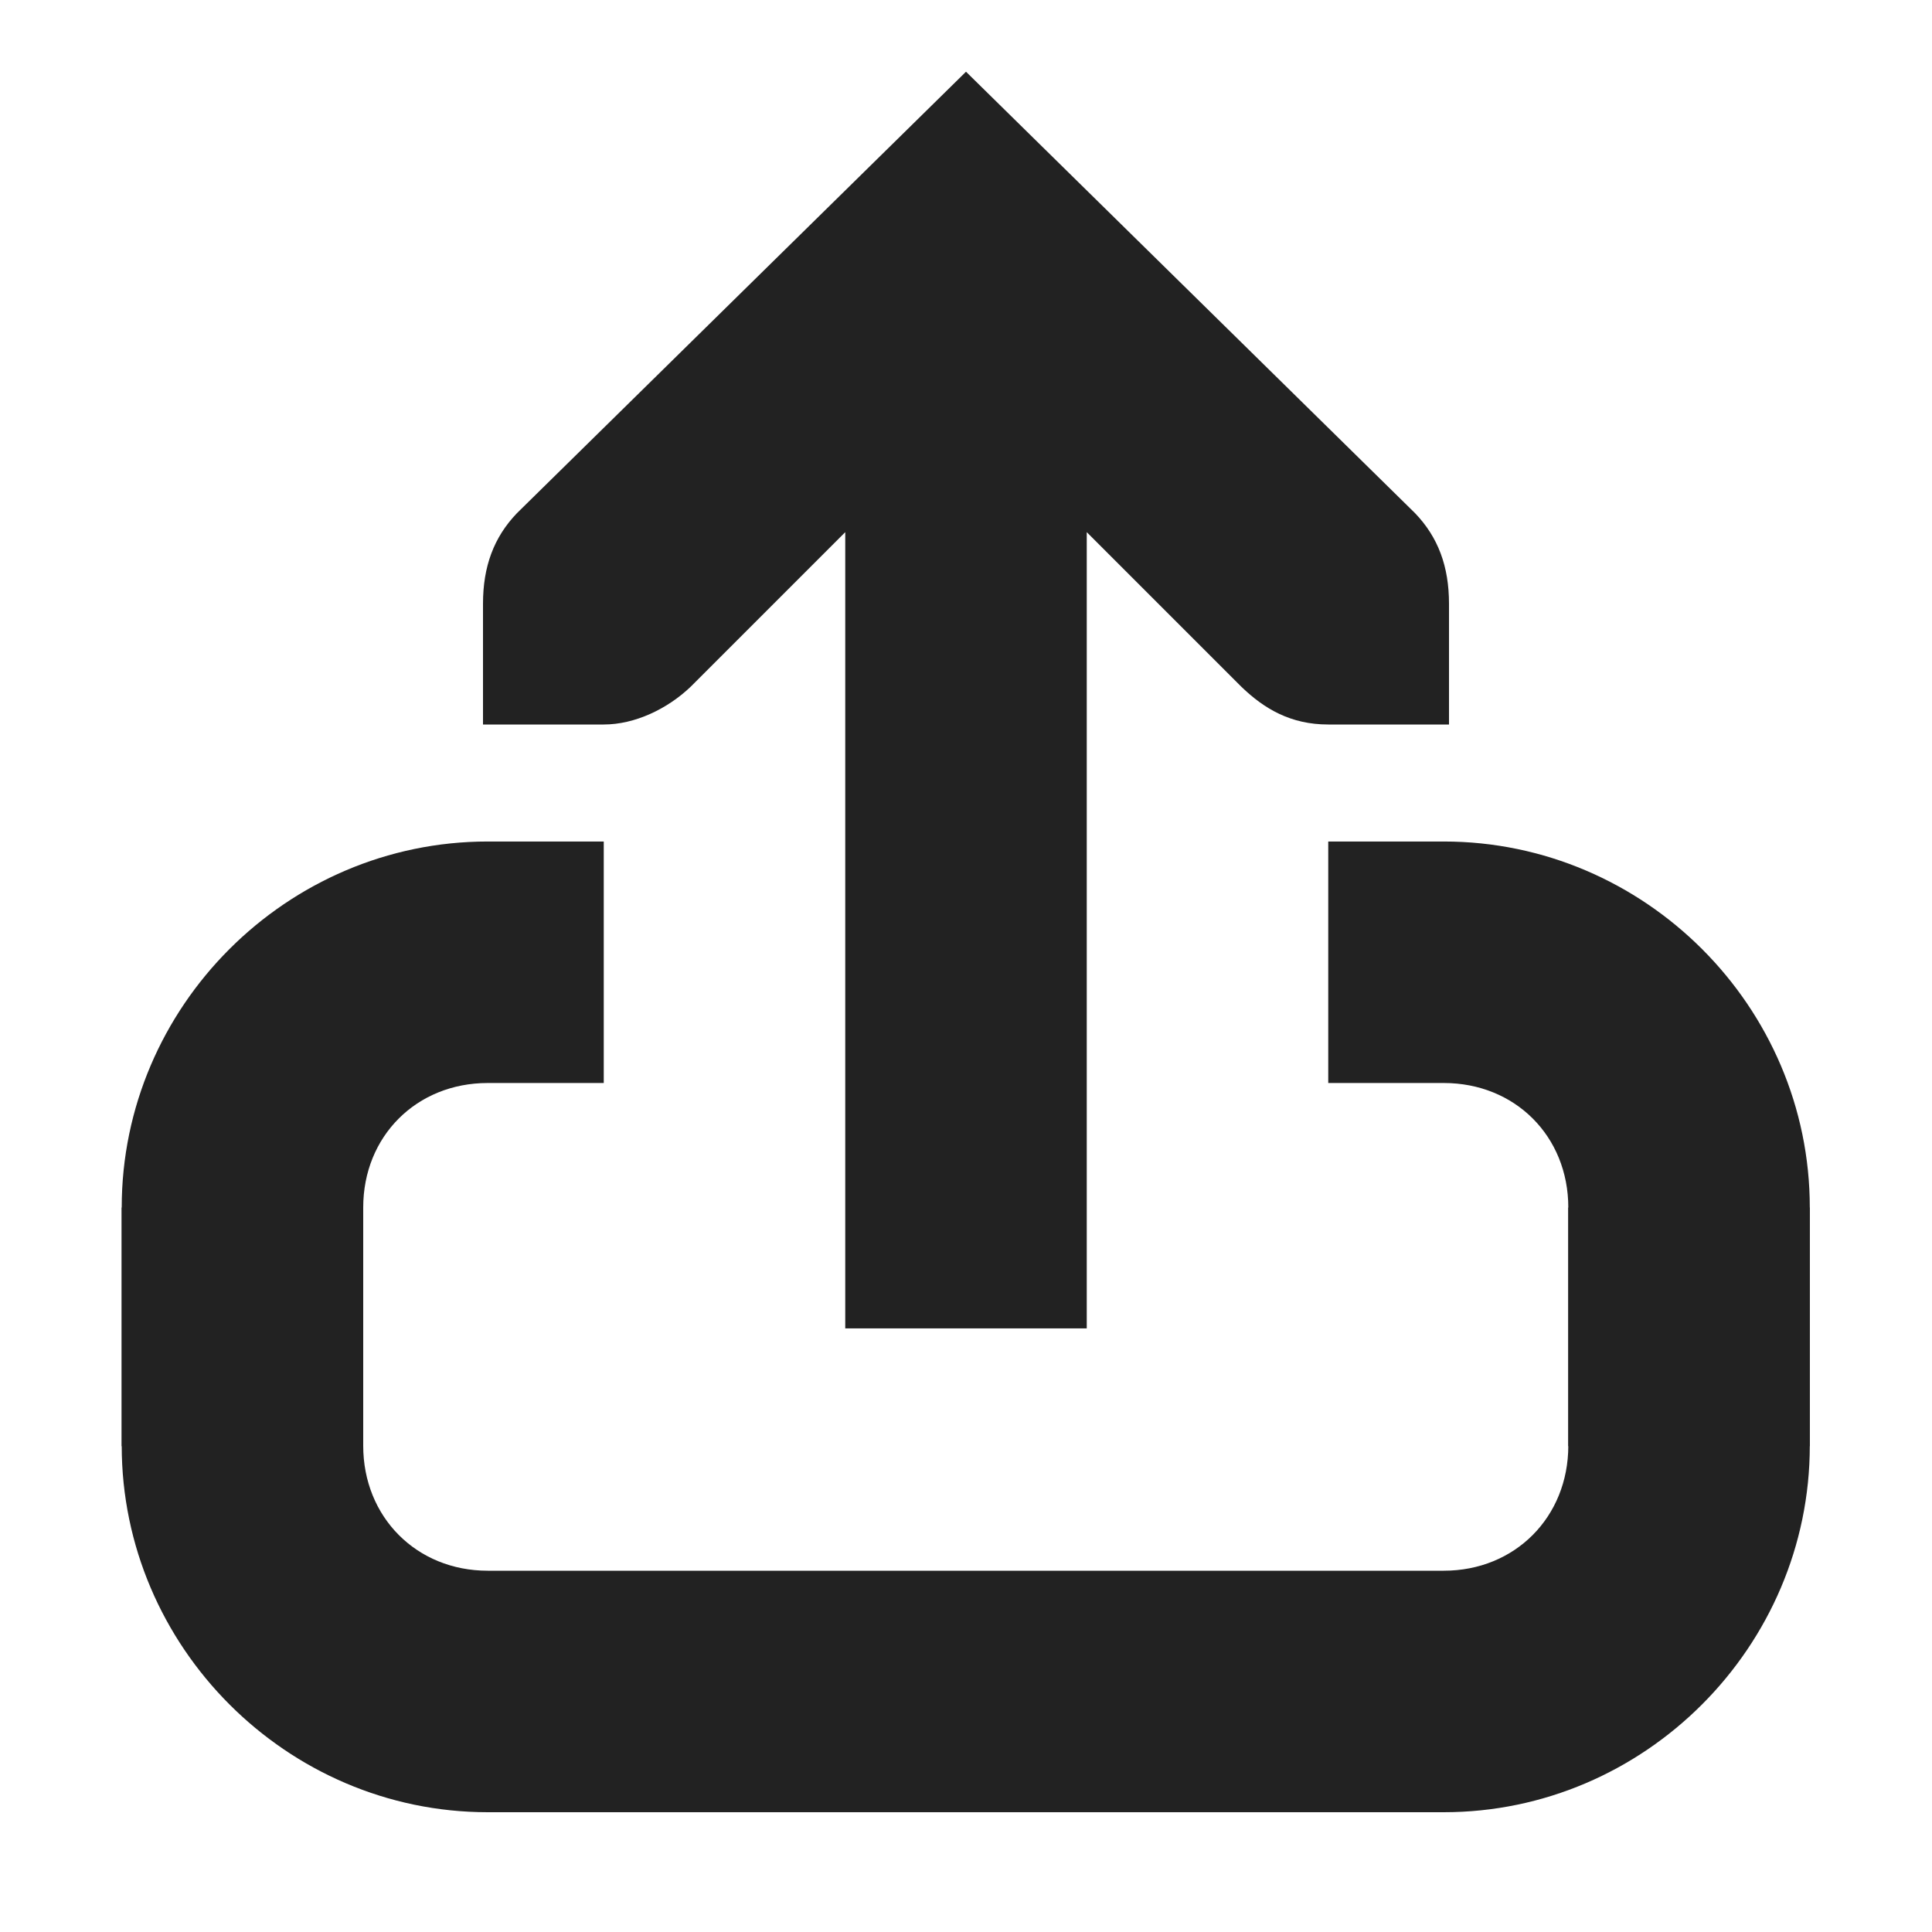
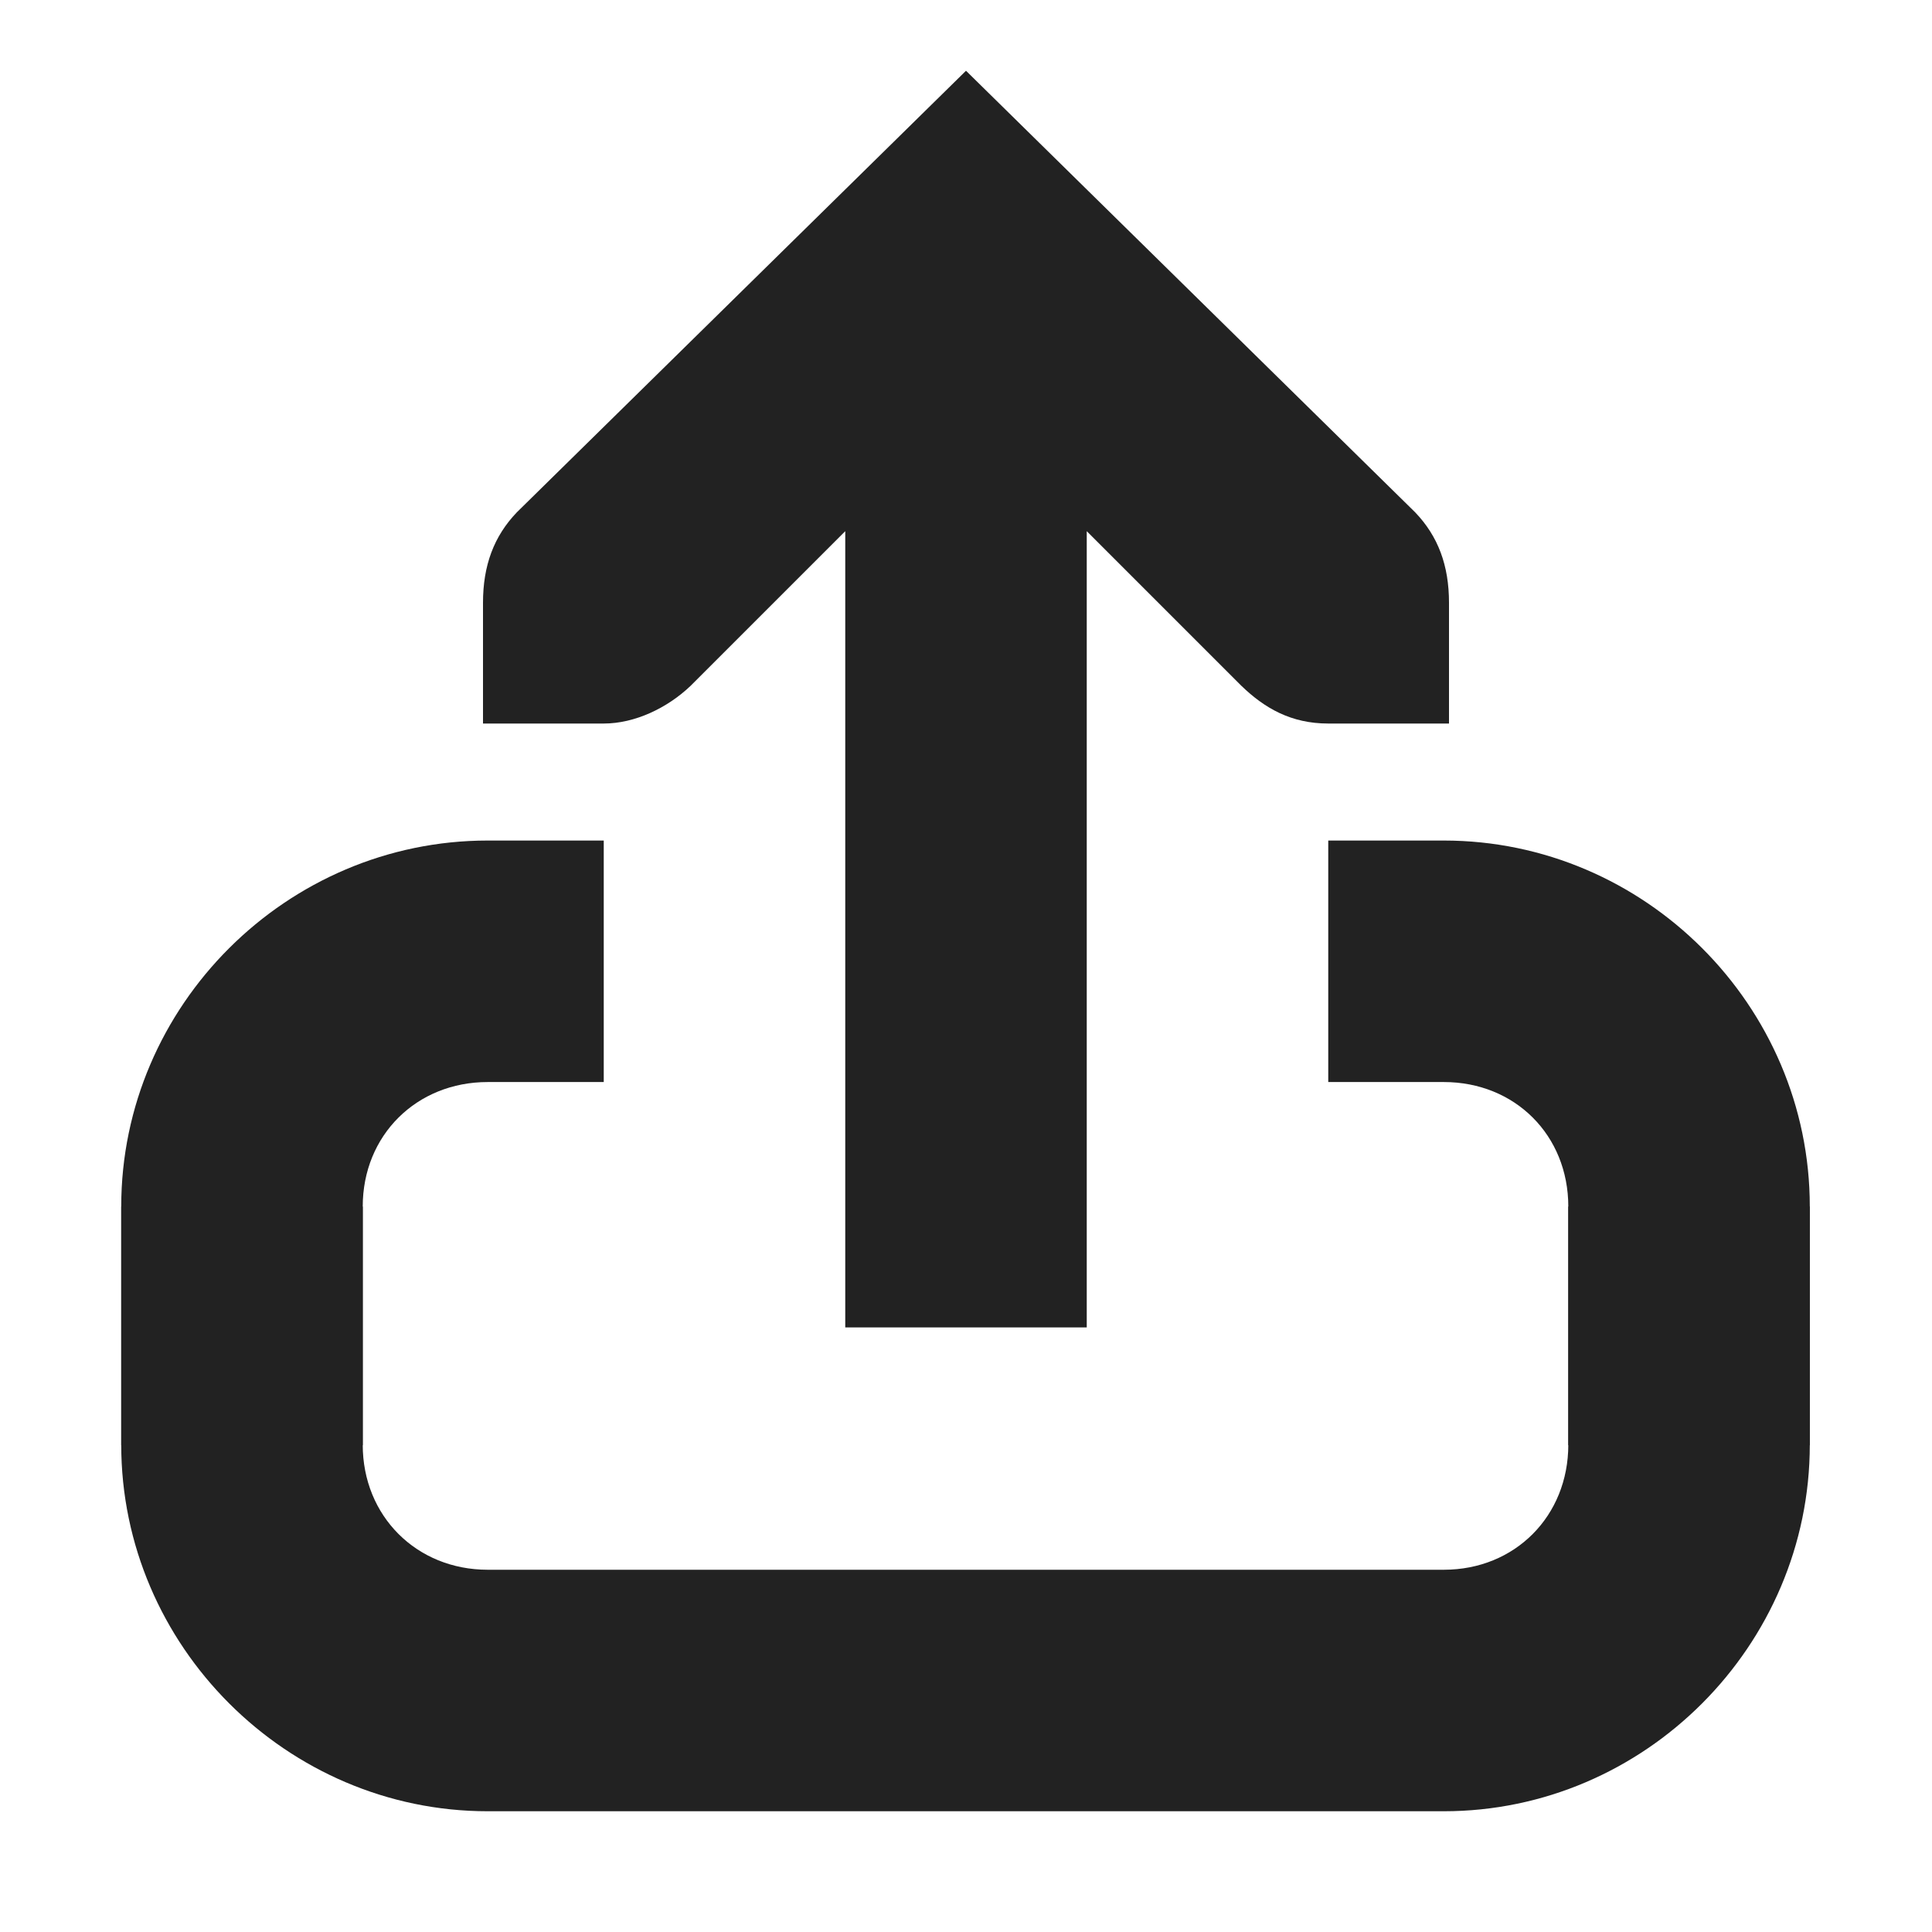
<svg xmlns="http://www.w3.org/2000/svg" height="16px" viewBox="0 0 16 16" width="16px">
-   <filter id="a" height="100%" width="100%" x="0%" y="0%">
-     <feColorMatrix color-interpolation-filters="sRGB" values="0 0 0 0 1 0 0 0 0 1 0 0 0 0 1 0 0 0 1 0" />
-   </filter>
-   <mask id="b">
-     <g filter="url(#a)">
-       <path d="m -1.6 -1.6 h 19.2 v 19.2 h -19.2 z" fill-opacity="0.5" />
-     </g>
-   </mask>
-   <clipPath id="c">
-     <path d="m 0 0 h 1600 v 1200 h -1600 z" />
-   </clipPath>
-   <mask id="d">
-     <g filter="url(#a)">
-       <path d="m -1.6 -1.6 h 19.2 v 19.2 h -19.2 z" fill-opacity="0.7" />
-     </g>
-   </mask>
-   <clipPath id="e">
-     <path d="m 0 0 h 1600 v 1200 h -1600 z" />
-   </clipPath>
-   <mask id="f">
-     <g filter="url(#a)">
-       <path d="m -1.6 -1.6 h 19.2 v 19.2 h -19.2 z" fill-opacity="0.35" />
-     </g>
-   </mask>
-   <clipPath id="g">
-     <path d="m 0 0 h 1600 v 1200 h -1600 z" />
-   </clipPath>
  <g fill="#222222">
-     <path d="m 4 6 h 1 c 0.258 0 0.527 -0.129 0.719 -0.312 l 1.281 -1.281 v 6.594 h 2 v -6.594 l 1.281 1.281 c 0.191 0.184 0.41 0.312 0.719 0.312 h 1 v -1 c 0 -0.309 -0.09 -0.551 -0.281 -0.75 l -3.719 -3.656 l -3.719 3.656 c -0.191 0.199 -0.281 0.441 -0.281 0.75 z m 0 0" />
-     <path d="m 1.008 11.973 c 0 1.664 1.367 3.035 3.031 3.035 h 7.918 c 1.664 0 3.031 -1.371 3.031 -3.035 v -1.973 h -2 v 1.973 c 0 0.59 -0.441 1.035 -1.031 1.035 h -7.918 c -0.59 0 -1.031 -0.445 -1.031 -1.035 v -1.973 h -2 z m 0 0" />
-     <path d="m 4.039 6.969 c -1.664 0 -3.031 1.367 -3.031 3.031 v 1.977 h 2 v -1.977 c 0 -0.59 0.441 -1.031 1.031 -1.031 h 0.961 v -2 z m 6.961 0 v 2 h 0.957 c 0.59 0 1.031 0.441 1.031 1.031 v 1.977 h 2 v -1.977 c 0 -1.664 -1.367 -3.031 -3.031 -3.031 z m 0 0" />
-   </g>
-   <g mask="url(#b)">
-     <g clip-path="url(#c)" transform="matrix(1 0 0 1 -700 -844)">
-       <path d="m 550 182 c -0.352 0.004 -0.695 0.102 -1 0.281 v 3.438 c 0.305 0.18 0.648 0.277 1 0.281 c 1.105 0 2 -0.895 2 -2 s -0.895 -2 -2 -2 z m 0 5 c -0.34 0 -0.68 0.059 -1 0.176 v 6.824 h 4 v -4 c 0 -1.656 -1.344 -3 -3 -3 z m 0 0" />
-     </g>
-   </g>
-   <g mask="url(#d)">
-     <g clip-path="url(#e)" transform="matrix(1 0 0 1 -700 -844)">
-       <path d="m 569 182 v 4 c 1.105 0 2 -0.895 2 -2 s -0.895 -2 -2 -2 z m 0 5 v 7 h 3 v -4 c 0 -1.656 -1.344 -3 -3 -3 z m 0 0" />
-     </g>
-   </g>
-   <g mask="url(#f)">
-     <g clip-path="url(#g)" transform="matrix(1 0 0 1 -700 -844)">
-       <path d="m 573 182.27 v 3.449 c 0.613 -0.355 0.996 -1.008 1 -1.719 c 0 -0.715 -0.383 -1.375 -1 -1.73 z m 0 4.906 v 6.824 h 2 v -4 c 0 -1.27 -0.801 -2.402 -2 -2.824 z m 0 0" />
-     </g>
+     <path d="m 4 5.992 h 1 c 0.258 0 0.527 -0.129 0.719 -0.312 l 1.281 -1.281 v 6.594 h 2 v -6.594 l 1.281 1.281 c 0.191 0.184 0.41 0.312 0.719 0.312 h 1 v -1 c 0 -0.309 -0.09 -0.551 -0.281 -0.75 l -3.719 -3.656 l -3.719 3.656 c -0.191 0.199 -0.281 0.441 -0.281 0.75 z m 0 0" />
+     <path d="m 1.004 11.965 c 0 1.664 1.371 3.035 3.035 3.035 h 7.918 c 1.664 0 3.031 -1.371 3.031 -3.035 v -1.973 h -2 v 1.973 c 0 0.59 -0.441 1.035 -1.031 1.035 h -7.918 c -0.59 0 -1.035 -0.445 -1.035 -1.035 v -1.973 h -2 z m 0 0" />
+     <path d="m 4.039 6.961 c -1.664 0 -3.035 1.367 -3.035 3.031 v 1.977 h 2 v -1.977 c 0 -0.59 0.445 -1.031 1.035 -1.031 h 0.961 v -2 z m 6.961 0 v 2 h 0.957 c 0.59 0 1.031 0.441 1.031 1.031 v 1.977 h 2 v -1.977 c 0 -1.664 -1.367 -3.031 -3.031 -3.031 z m 0 0" />
  </g>
</svg>
